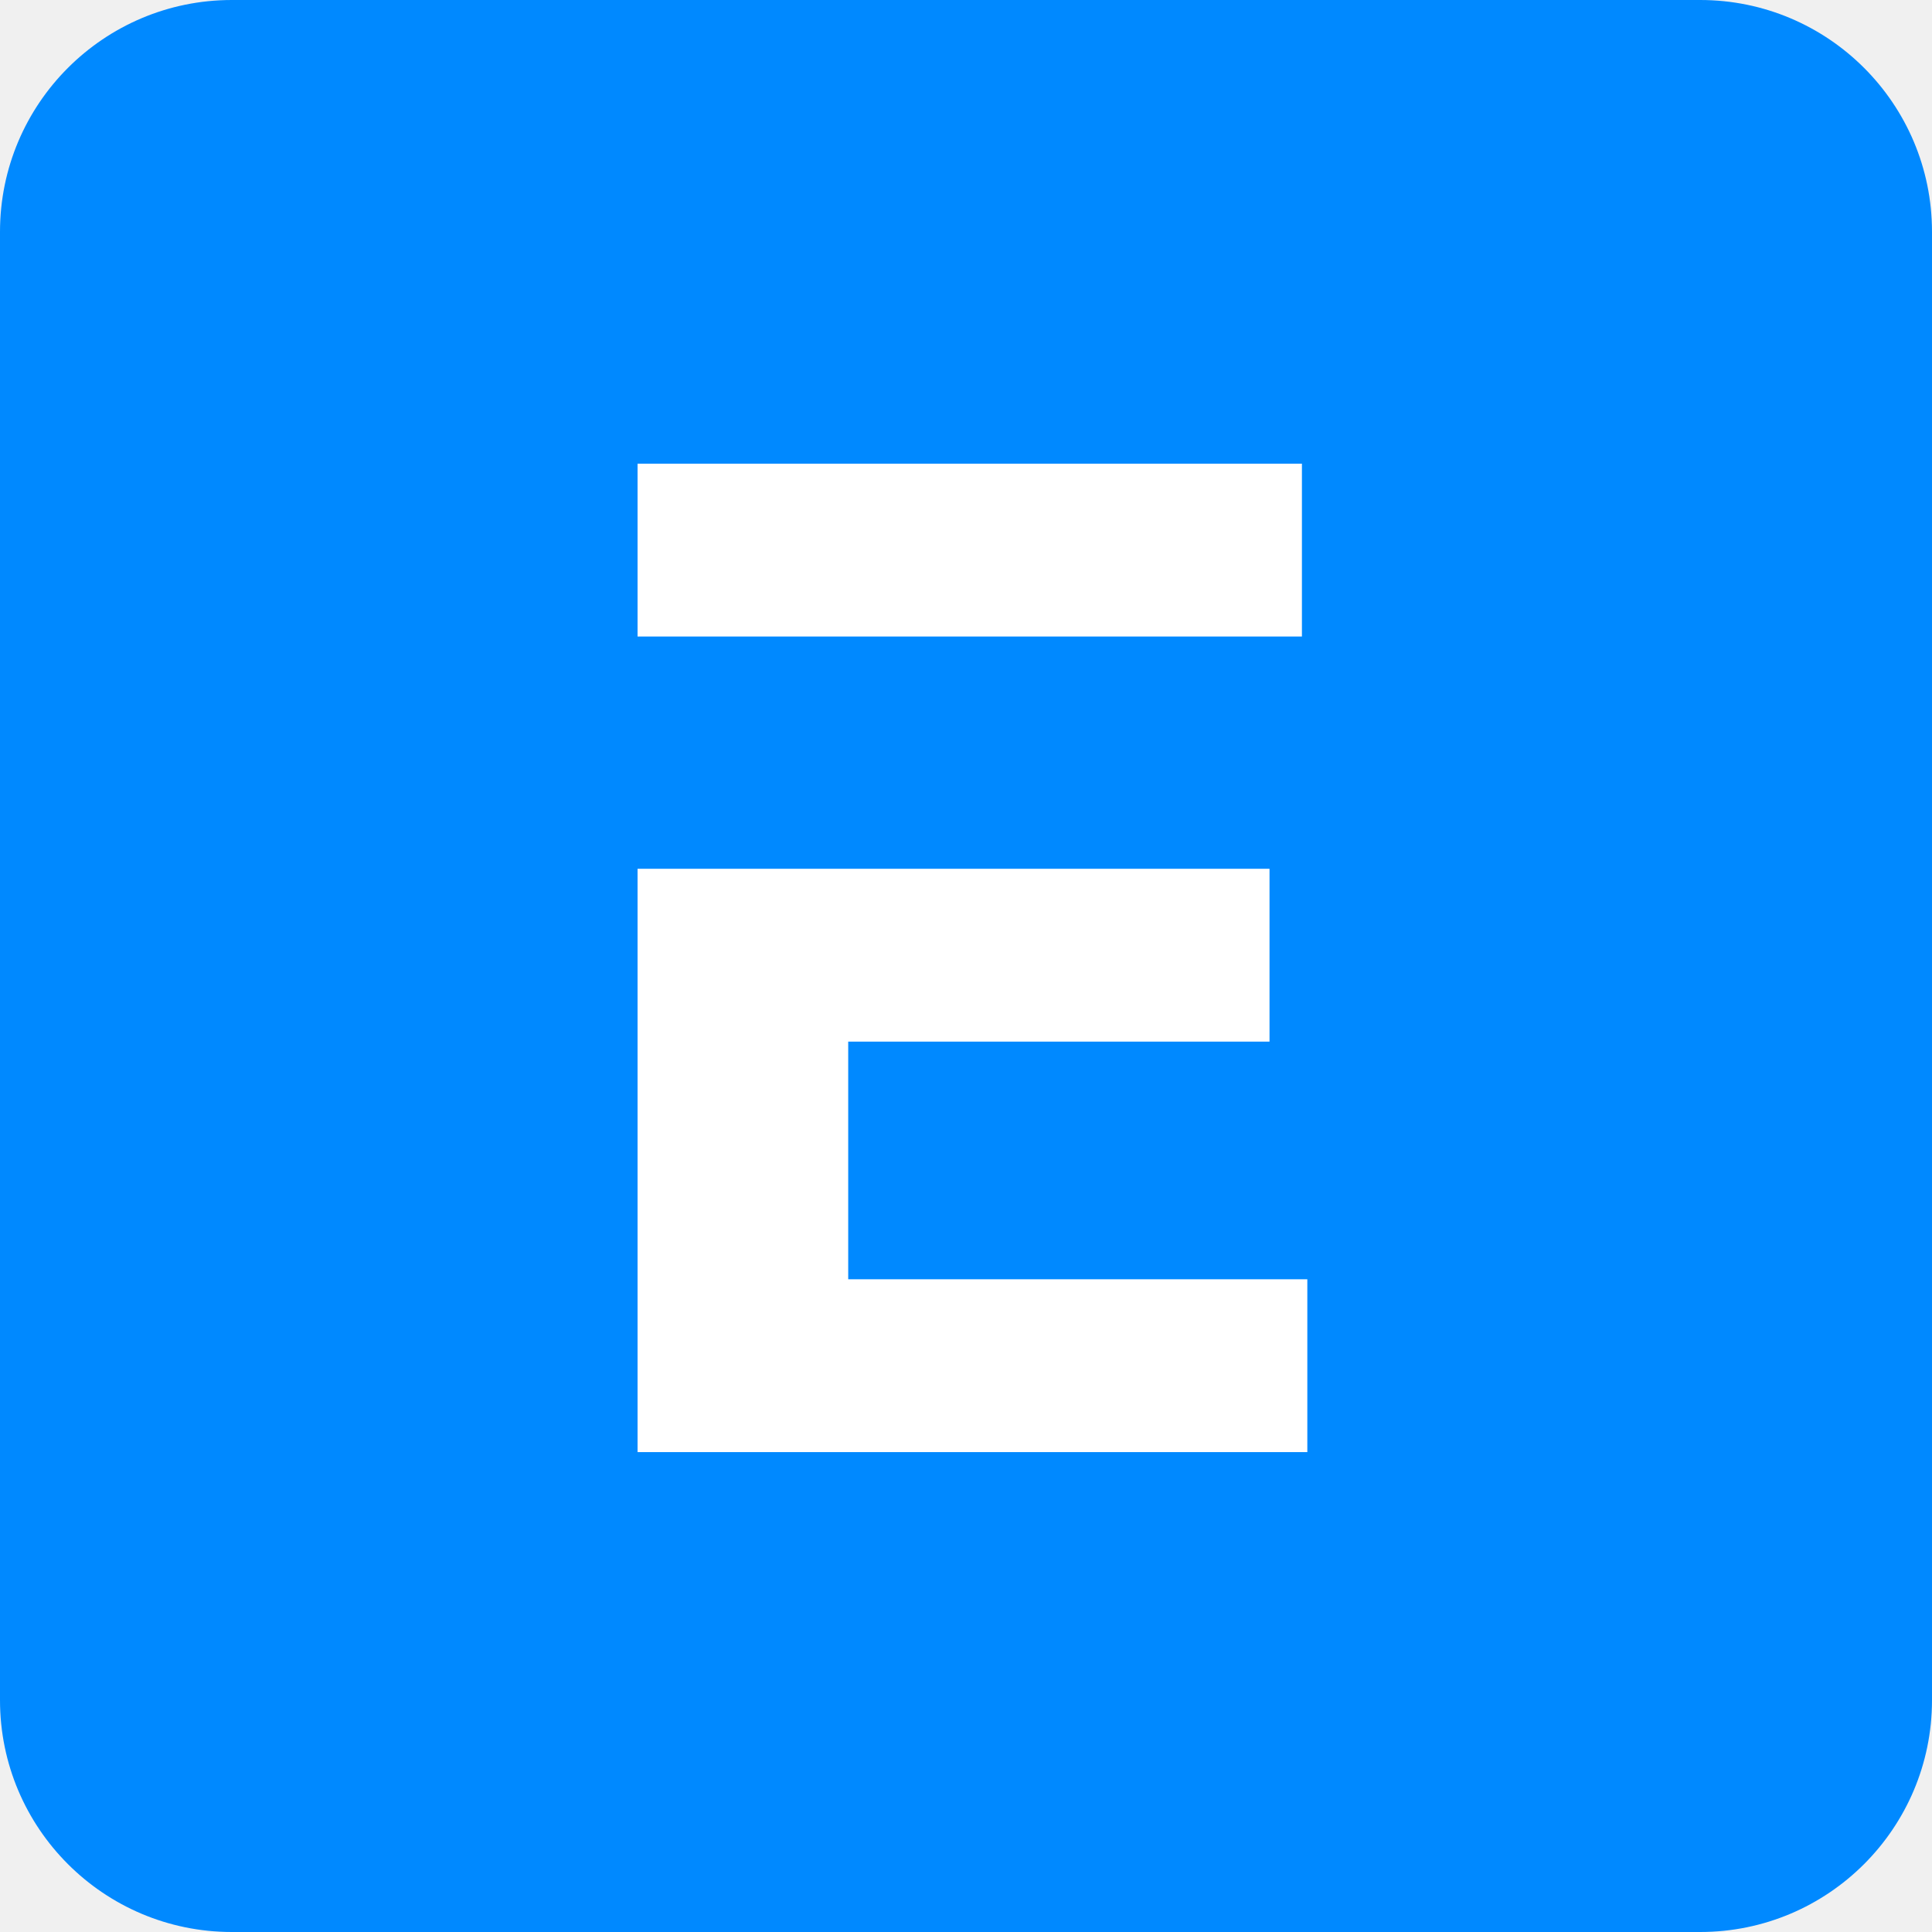
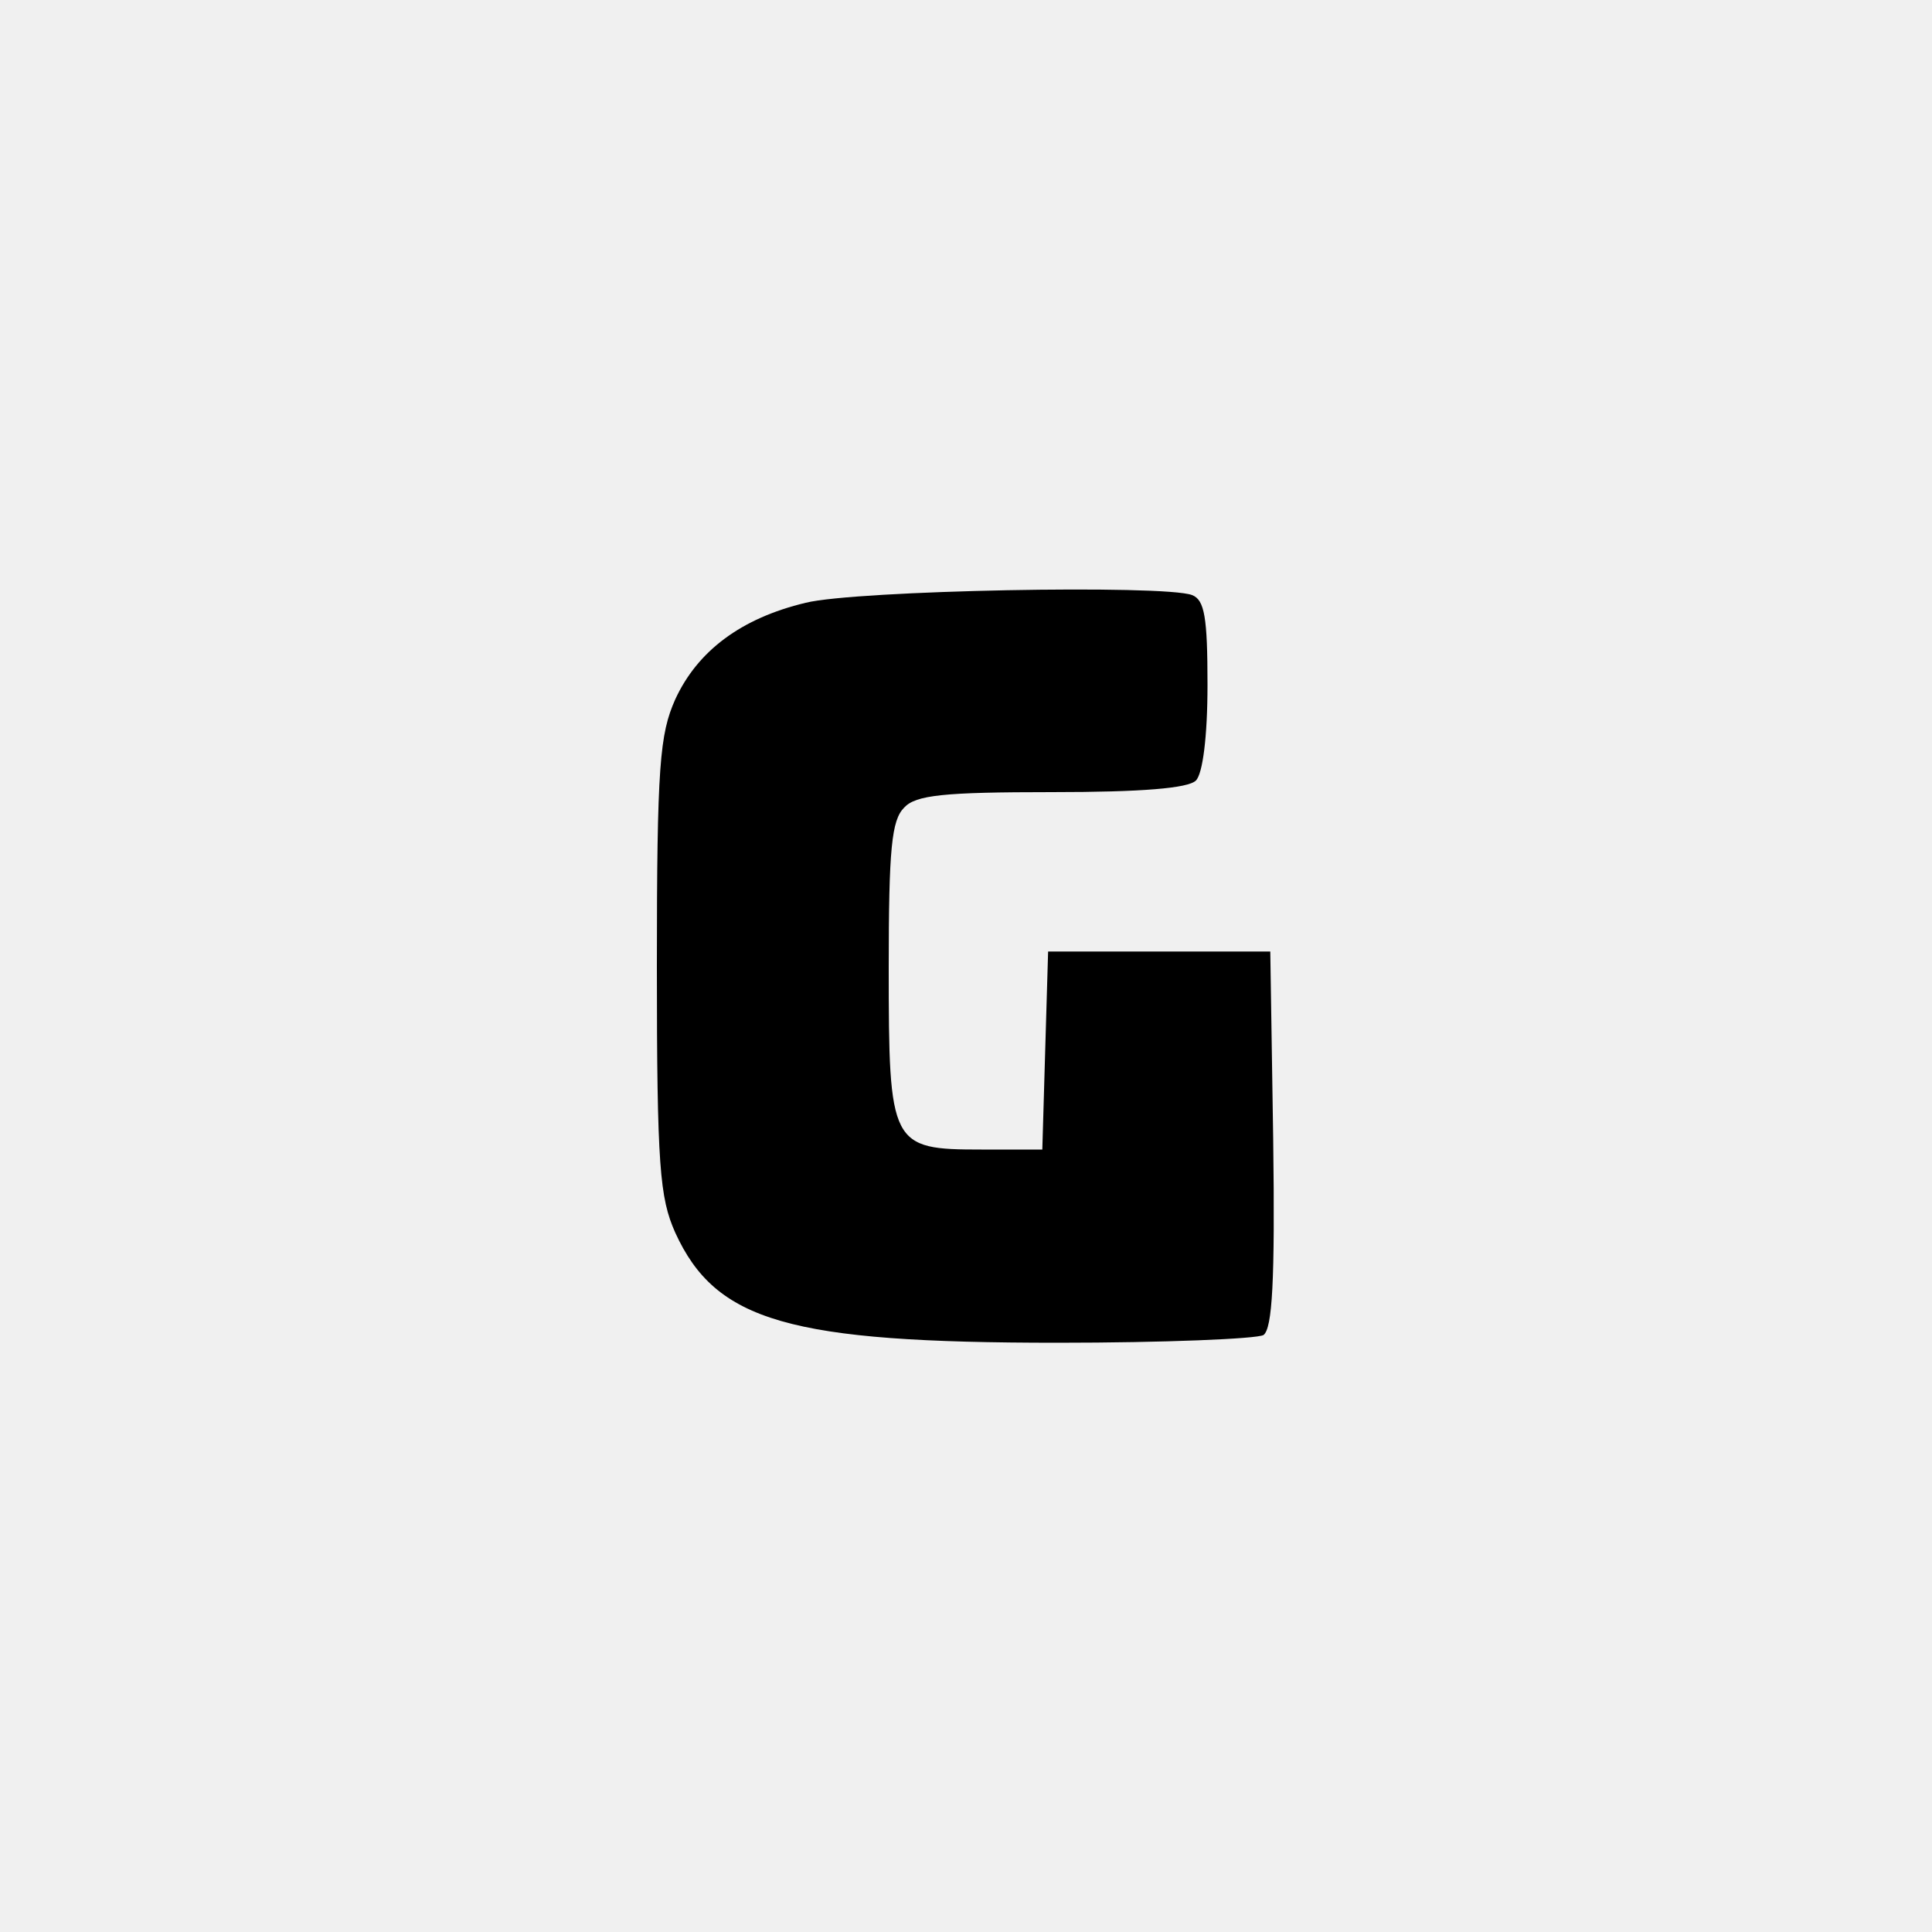
- <svg xmlns="http://www.w3.org/2000/svg" width="100" height="100" viewBox="0 0 100 100" fill="none">
-   <path d="M0 12C0 5.373 5.373 0 12 0H88C94.627 0 100 5.373 100 12V88C100 94.627 94.627 100 88 100H12C5.373 100 0 94.627 0 88V12Z" fill="#0089FF" />
-   <path d="M65.71 32.946H67.387V24H33V32.946H43.903H65.71Z" fill="white" />
-   <path d="M43.903 66.215V53.914H65.71V44.968H43.903H33V75.161H67.667V66.215H43.903Z" fill="white" />
+ <svg xmlns="http://www.w3.org/2000/svg" version="1.0" width="200pt" height="200pt" viewBox="0 0 200 200" preserveAspectRatio="xMidYMid meet">
+   <g transform="translate(0,200) scale(0.1,-0.1)" fill="#000000" stroke="none">
+     <path d="M834 1376 c-67 -16 -112 -50 -135 -100 -16 -36 -19 -68 -19 -276 0 -208 3 -240 19 -276 42 -92 118 -114 396 -114 110 0 206 4 213 8 9 7 12 54 10 203 l-3 194 -115 0 -115 0 -3 -102 -3 -103 -63 0 c-94 0 -96 4 -96 188 0 124 3 153 16 166 12 13 41 16 153 16 93 0 141 4 149 12 7 7 12 45 12 99 0 70 -3 88 -16 93 -29 11 -348 5 -400 -8z" />
+   </g>
</svg>
